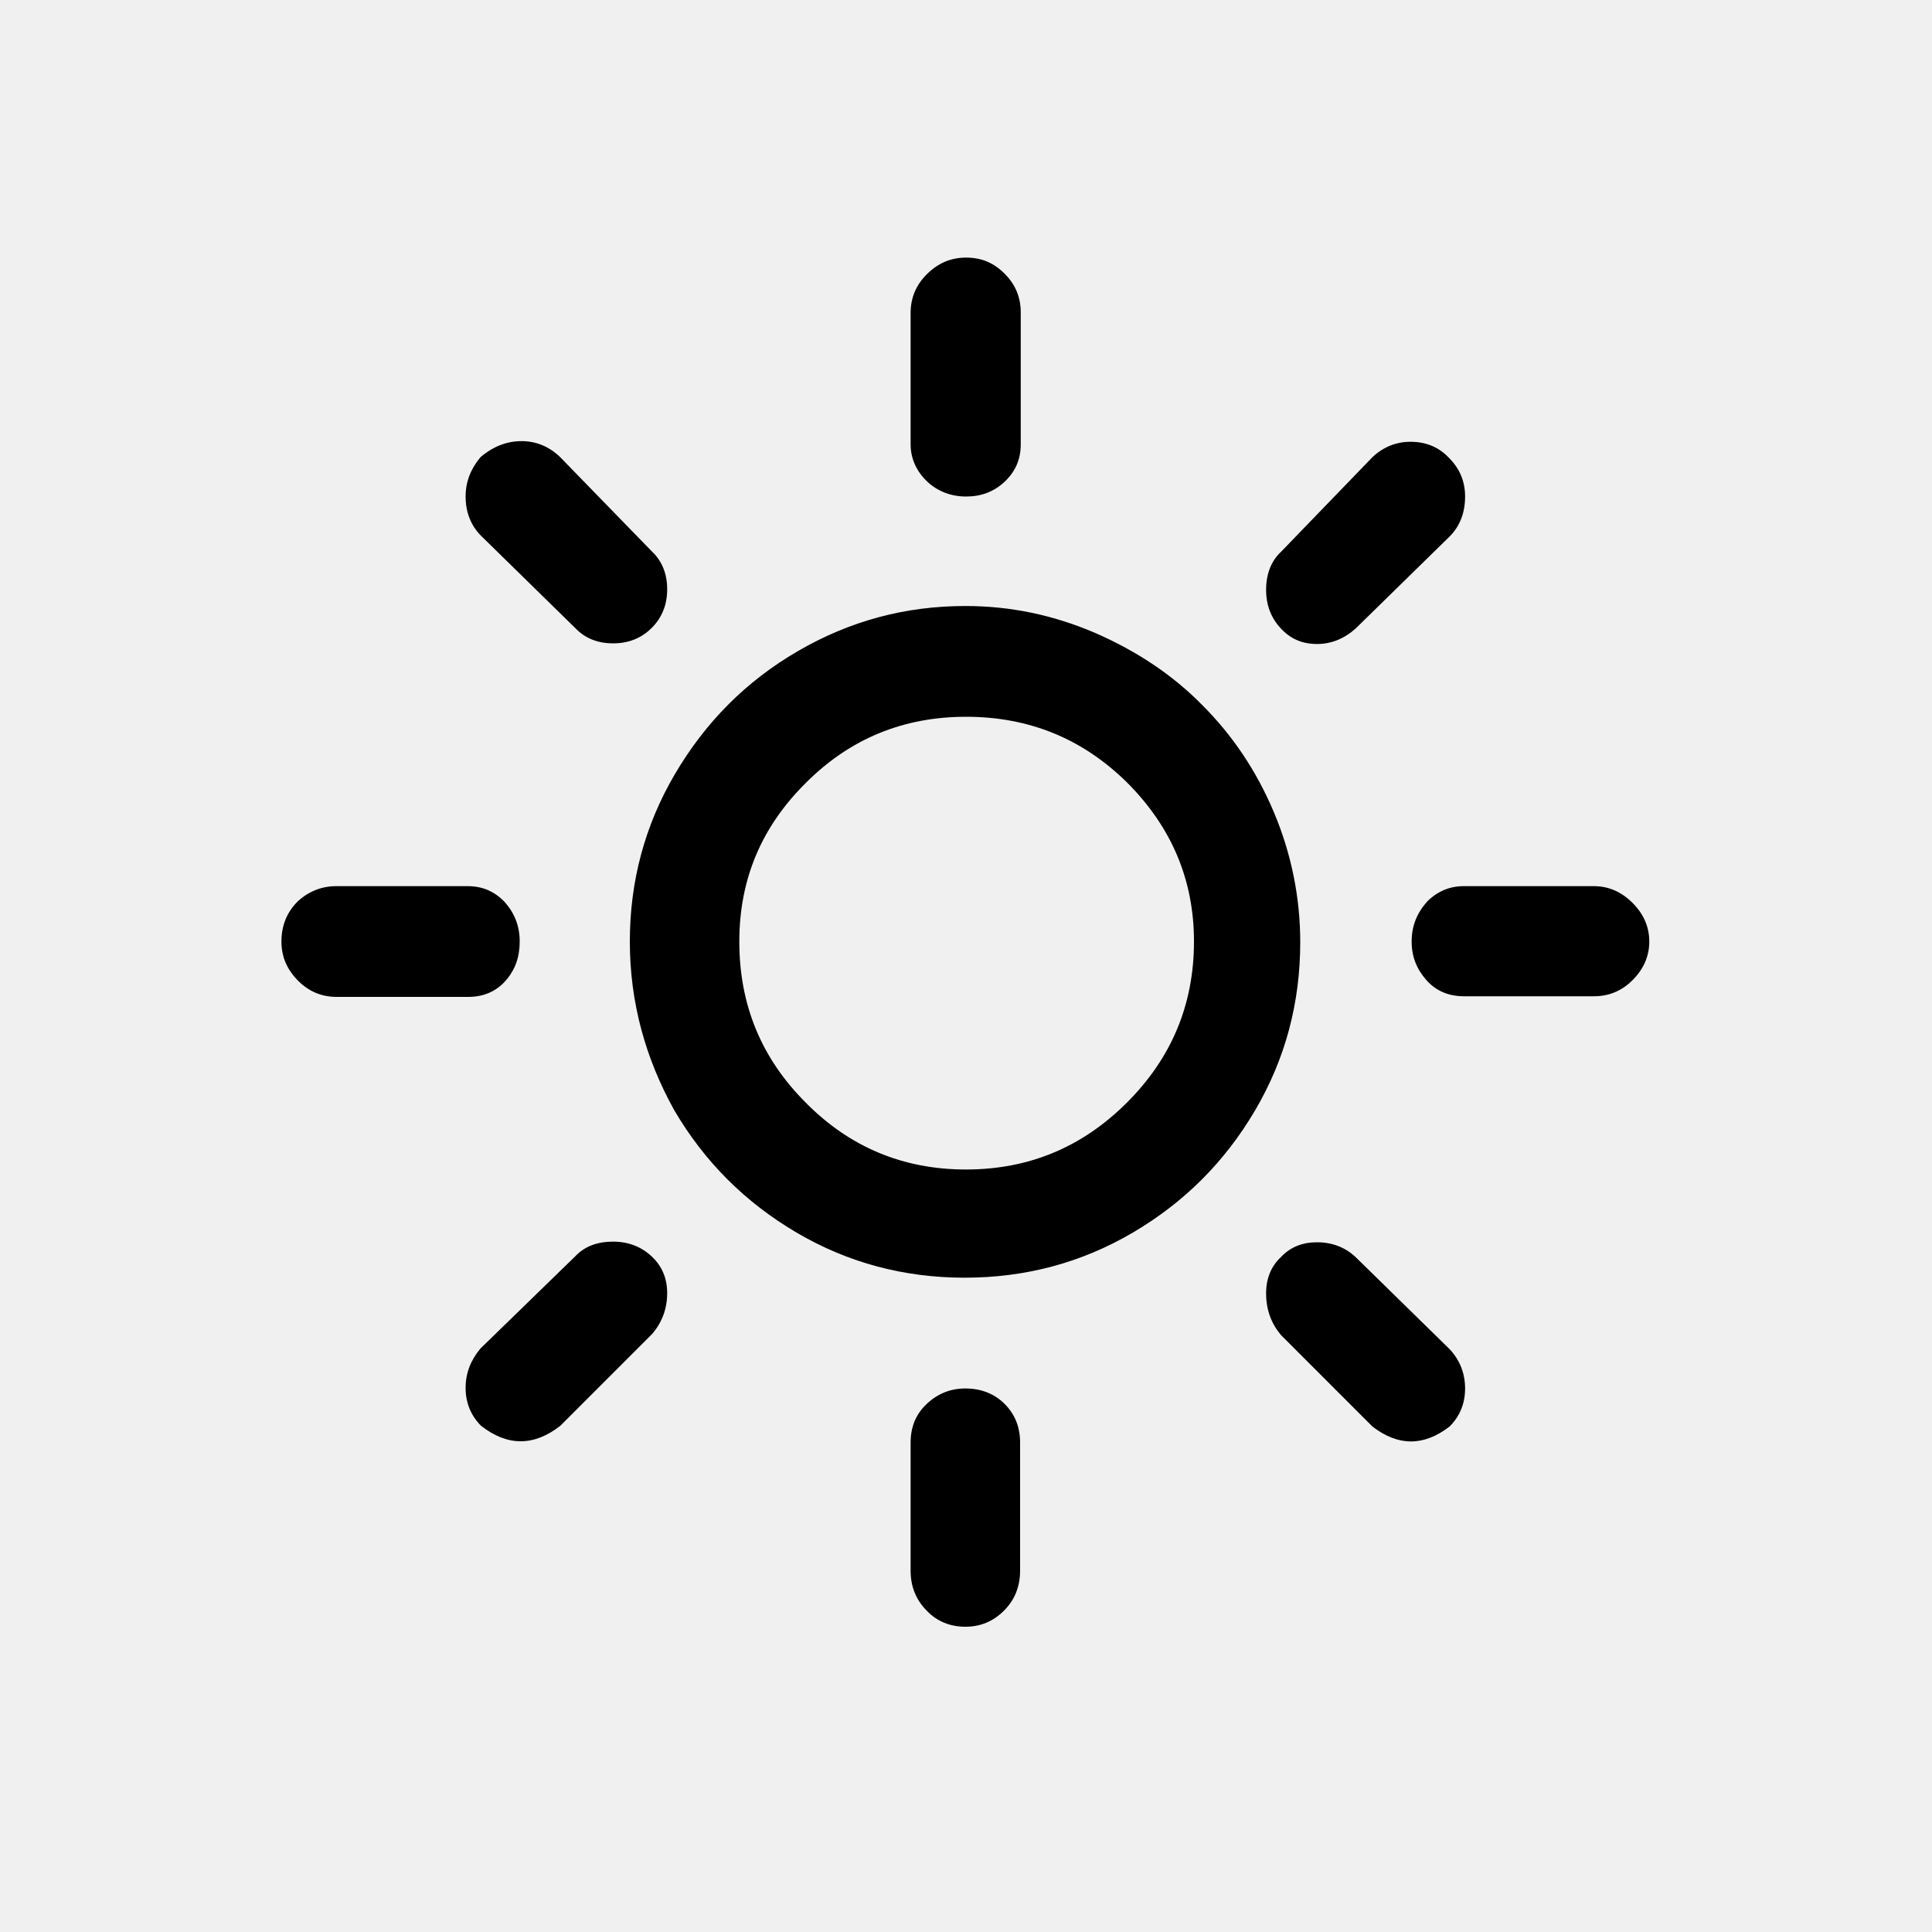
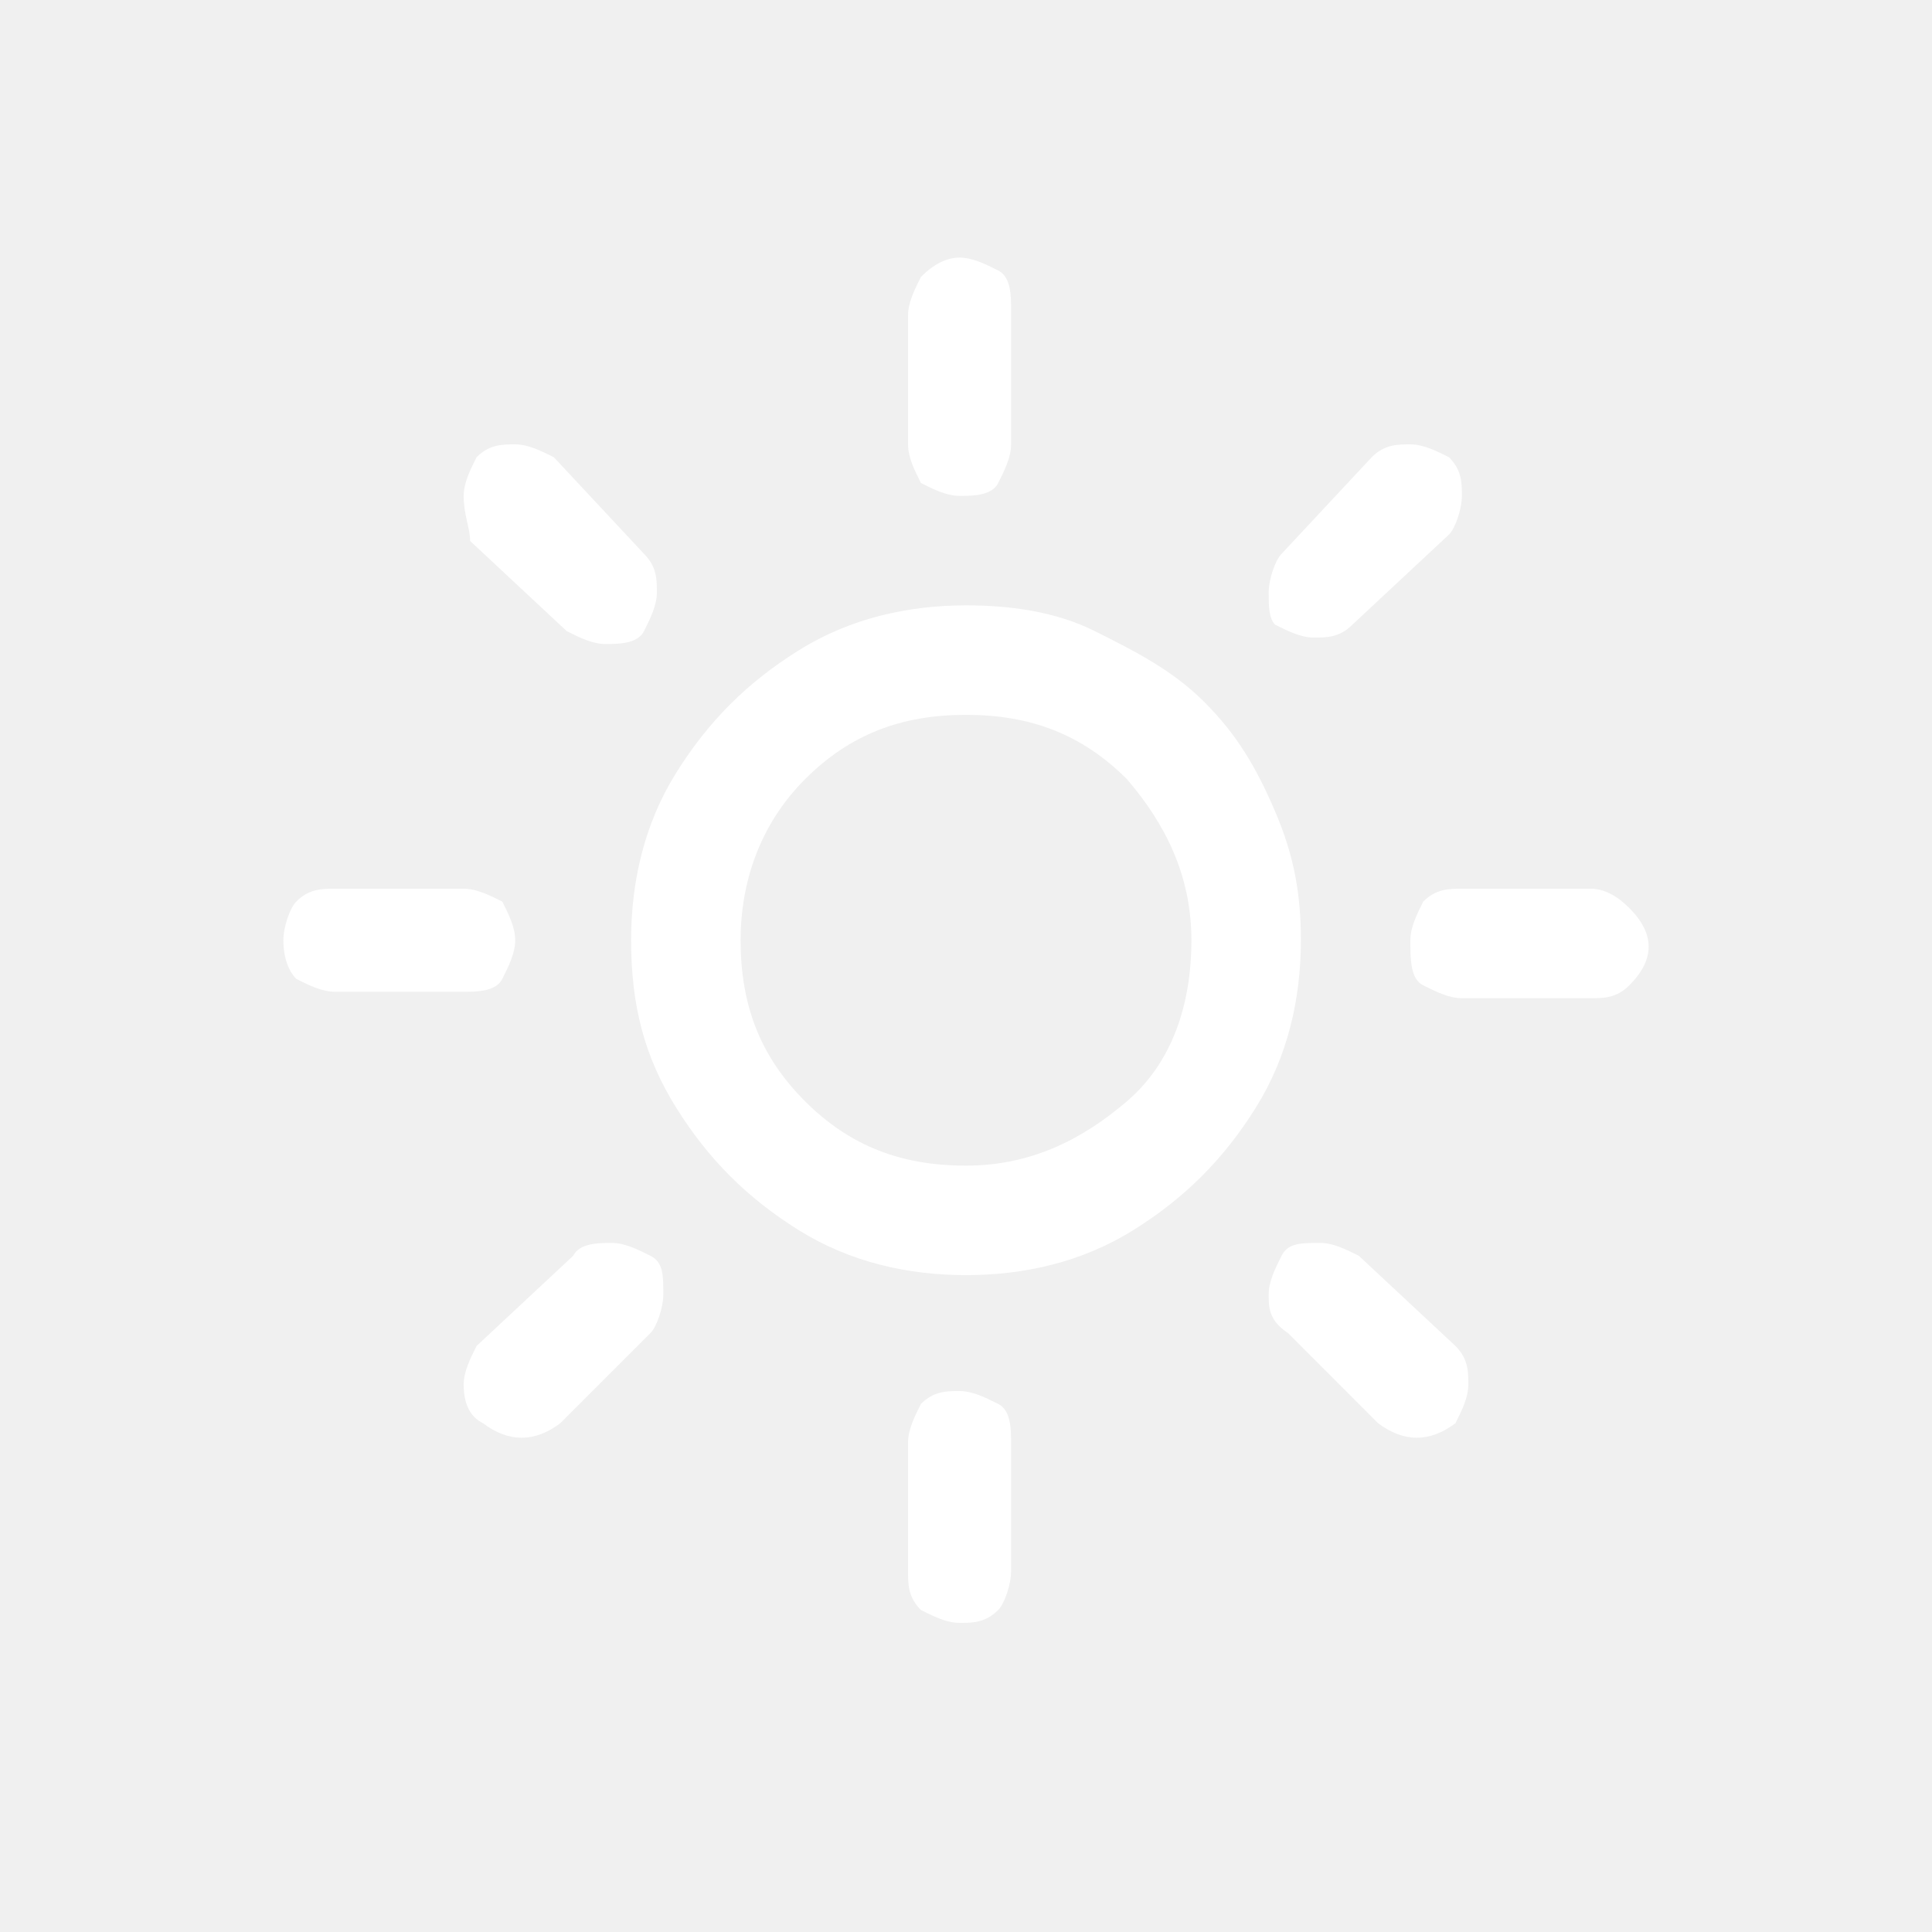
- <svg xmlns="http://www.w3.org/2000/svg" version="1.1" id="Layer_1" x="0px" y="0px" viewBox="0 0 30 30" style="enable-background:new 0 0 30 30;" xml:space="preserve">
-   <path d="M4.37,14.62c0-0.24,0.08-0.45,0.25-0.62c0.17-0.16,0.38-0.24,0.6-0.24h2.04c0.23,0,0.42,0.08,0.58,0.25  c0.15,0.17,0.23,0.37,0.23,0.61S8,15.06,7.85,15.23c-0.15,0.17-0.35,0.25-0.58,0.25H5.23c-0.23,0-0.43-0.08-0.6-0.25  C4.46,15.06,4.37,14.86,4.37,14.62z M7.23,21.55c0-0.23,0.08-0.43,0.23-0.61l1.47-1.43c0.15-0.16,0.35-0.23,0.59-0.23  c0.24,0,0.44,0.08,0.6,0.23s0.24,0.34,0.24,0.57c0,0.24-0.08,0.46-0.24,0.64L8.7,22.14c-0.41,0.32-0.82,0.32-1.23,0  C7.31,21.98,7.23,21.78,7.23,21.55z M7.23,7.71c0-0.23,0.08-0.43,0.23-0.61C7.66,6.93,7.87,6.85,8.1,6.85  c0.22,0,0.42,0.08,0.59,0.24l1.43,1.47c0.16,0.15,0.24,0.35,0.24,0.59c0,0.24-0.08,0.44-0.24,0.6s-0.36,0.24-0.6,0.24  c-0.24,0-0.44-0.08-0.59-0.24L7.47,8.32C7.31,8.16,7.23,7.95,7.23,7.71z M9.78,14.62c0-0.93,0.23-1.8,0.7-2.6s1.1-1.44,1.91-1.91  s1.67-0.7,2.6-0.7c0.7,0,1.37,0.14,2.02,0.42c0.64,0.28,1.2,0.65,1.66,1.12c0.47,0.47,0.84,1.02,1.11,1.66  c0.27,0.64,0.41,1.32,0.41,2.02c0,0.94-0.23,1.81-0.7,2.61c-0.47,0.8-1.1,1.43-1.9,1.9c-0.8,0.47-1.67,0.7-2.61,0.7  s-1.81-0.23-2.61-0.7c-0.8-0.47-1.43-1.1-1.9-1.9C10.02,16.43,9.78,15.56,9.78,14.62z M11.48,14.62c0,0.98,0.34,1.81,1.03,2.5  c0.68,0.69,1.51,1.04,2.49,1.04s1.81-0.35,2.5-1.04s1.04-1.52,1.04-2.5c0-0.96-0.35-1.78-1.04-2.47c-0.69-0.68-1.52-1.02-2.5-1.02  c-0.97,0-1.8,0.34-2.48,1.02C11.82,12.84,11.48,13.66,11.48,14.62z M14.14,22.4c0-0.24,0.08-0.44,0.25-0.6s0.37-0.24,0.6-0.24  c0.24,0,0.45,0.08,0.61,0.24s0.24,0.36,0.24,0.6v1.99c0,0.24-0.08,0.45-0.25,0.62c-0.17,0.17-0.37,0.25-0.6,0.25  s-0.44-0.08-0.6-0.25c-0.17-0.17-0.25-0.38-0.25-0.62V22.4z M14.14,6.9V4.86c0-0.23,0.08-0.43,0.25-0.6C14.56,4.09,14.76,4,15,4  s0.43,0.08,0.6,0.25c0.17,0.17,0.25,0.37,0.25,0.6V6.9c0,0.23-0.08,0.42-0.25,0.58S15.23,7.71,15,7.71s-0.44-0.08-0.6-0.23  S14.14,7.13,14.14,6.9z M19.66,20.08c0-0.23,0.08-0.42,0.23-0.56c0.15-0.16,0.34-0.23,0.56-0.23c0.24,0,0.44,0.08,0.6,0.23  l1.46,1.43c0.16,0.17,0.24,0.38,0.24,0.61c0,0.23-0.08,0.43-0.24,0.59c-0.4,0.31-0.8,0.31-1.2,0l-1.42-1.42  C19.74,20.55,19.66,20.34,19.66,20.08z M19.66,9.16c0-0.25,0.08-0.45,0.23-0.59l1.42-1.47c0.17-0.16,0.37-0.24,0.59-0.24  c0.24,0,0.44,0.08,0.6,0.25c0.17,0.17,0.25,0.37,0.25,0.6c0,0.25-0.08,0.46-0.24,0.62l-1.46,1.43c-0.18,0.16-0.38,0.24-0.6,0.24  c-0.23,0-0.41-0.08-0.56-0.24S19.66,9.4,19.66,9.16z M21.92,14.62c0-0.24,0.08-0.44,0.24-0.62c0.16-0.16,0.35-0.24,0.57-0.24h2.02  c0.23,0,0.43,0.09,0.6,0.26c0.17,0.17,0.26,0.37,0.26,0.6s-0.09,0.43-0.26,0.6c-0.17,0.17-0.37,0.25-0.6,0.25h-2.02  c-0.23,0-0.43-0.08-0.58-0.25S21.92,14.86,21.92,14.62z" />
+ <svg xmlns="http://www.w3.org/2000/svg" version="1.1" id="Layer_1" x="0px" y="0px" viewBox="-34 36 30 30" style="enable-background:new -34 36 30 30;" xml:space="preserve">
+   <style type="text/css">
+ 	.st0{fill:#FFFFFF;}
+ </style>
+   <path class="st0" d="M-29.6,50.6c0-0.2,0.1-0.5,0.2-0.6c0.2-0.2,0.4-0.2,0.6-0.2h2c0.2,0,0.4,0.1,0.6,0.2c0.1,0.2,0.2,0.4,0.2,0.6  c0,0.2-0.1,0.4-0.2,0.6c-0.1,0.2-0.4,0.2-0.6,0.2h-2c-0.2,0-0.4-0.1-0.6-0.2C-29.5,51.1-29.6,50.9-29.6,50.6z M-26.8,57.5  c0-0.2,0.1-0.4,0.2-0.6l1.5-1.4c0.1-0.2,0.4-0.2,0.6-0.2s0.4,0.1,0.6,0.2s0.2,0.3,0.2,0.6c0,0.2-0.1,0.5-0.2,0.6l-1.4,1.4  c-0.4,0.3-0.8,0.3-1.2,0C-26.7,58-26.8,57.8-26.8,57.5z M-26.8,43.7c0-0.2,0.1-0.4,0.2-0.6c0.2-0.2,0.4-0.2,0.6-0.2  c0.2,0,0.4,0.1,0.6,0.2l1.4,1.5c0.2,0.2,0.2,0.4,0.2,0.6c0,0.2-0.1,0.4-0.2,0.6s-0.4,0.2-0.6,0.2c-0.2,0-0.4-0.1-0.6-0.2l-1.5-1.4  C-26.7,44.2-26.8,44-26.8,43.7z M-24.2,50.6c0-0.9,0.2-1.8,0.7-2.6s1.1-1.4,1.9-1.9s1.7-0.7,2.6-0.7c0.7,0,1.4,0.1,2,0.4  c0.6,0.3,1.2,0.6,1.7,1.1c0.5,0.5,0.8,1,1.1,1.7s0.4,1.3,0.4,2c0,0.9-0.2,1.8-0.7,2.6c-0.5,0.8-1.1,1.4-1.9,1.9  c-0.8,0.5-1.7,0.7-2.6,0.7c-0.9,0-1.8-0.2-2.6-0.7c-0.8-0.5-1.4-1.1-1.9-1.9C-24,52.4-24.2,51.6-24.2,50.6z M-22.5,50.6  c0,1,0.3,1.8,1,2.5c0.7,0.7,1.5,1,2.5,1s1.8-0.4,2.5-1s1-1.5,1-2.5c0-1-0.4-1.8-1-2.5c-0.7-0.7-1.5-1-2.5-1c-1,0-1.8,0.3-2.5,1  C-22.2,48.8-22.5,49.7-22.5,50.6z M-19.9,58.4c0-0.2,0.1-0.4,0.2-0.6c0.2-0.2,0.4-0.2,0.6-0.2c0.2,0,0.4,0.1,0.6,0.2  s0.2,0.4,0.2,0.6v2c0,0.2-0.1,0.5-0.2,0.6c-0.2,0.2-0.4,0.2-0.6,0.2s-0.4-0.1-0.6-0.2c-0.2-0.2-0.2-0.4-0.2-0.6  C-19.9,60.4-19.9,58.4-19.9,58.4z M-19.9,42.9v-2c0-0.2,0.1-0.4,0.2-0.6c0.2-0.2,0.4-0.3,0.6-0.3s0.4,0.1,0.6,0.2s0.2,0.4,0.2,0.6  v2.1c0,0.2-0.1,0.4-0.2,0.6s-0.4,0.2-0.6,0.2s-0.4-0.1-0.6-0.2C-19.8,43.3-19.9,43.1-19.9,42.9z M-14.3,56.1c0-0.2,0.1-0.4,0.2-0.6  c0.1-0.2,0.3-0.2,0.6-0.2c0.2,0,0.4,0.1,0.6,0.2l1.5,1.4c0.2,0.2,0.2,0.4,0.2,0.6s-0.1,0.4-0.2,0.6c-0.4,0.3-0.8,0.3-1.2,0l-1.4-1.4  C-14.3,56.5-14.3,56.3-14.3,56.1z M-14.3,45.2c0-0.2,0.1-0.5,0.2-0.6l1.4-1.5c0.2-0.2,0.4-0.2,0.6-0.2c0.2,0,0.4,0.1,0.6,0.2  c0.2,0.2,0.2,0.4,0.2,0.6c0,0.2-0.1,0.5-0.2,0.6l-1.5,1.4c-0.2,0.2-0.4,0.2-0.6,0.2c-0.2,0-0.4-0.1-0.6-0.2  C-14.3,45.6-14.3,45.4-14.3,45.2z M-12.1,50.6c0-0.2,0.1-0.4,0.2-0.6c0.2-0.2,0.4-0.2,0.6-0.2h2c0.2,0,0.4,0.1,0.6,0.3  s0.3,0.4,0.3,0.6c0,0.2-0.1,0.4-0.3,0.6s-0.4,0.2-0.6,0.2h-2c-0.2,0-0.4-0.1-0.6-0.2S-12.1,50.9-12.1,50.6z" />
</svg>
